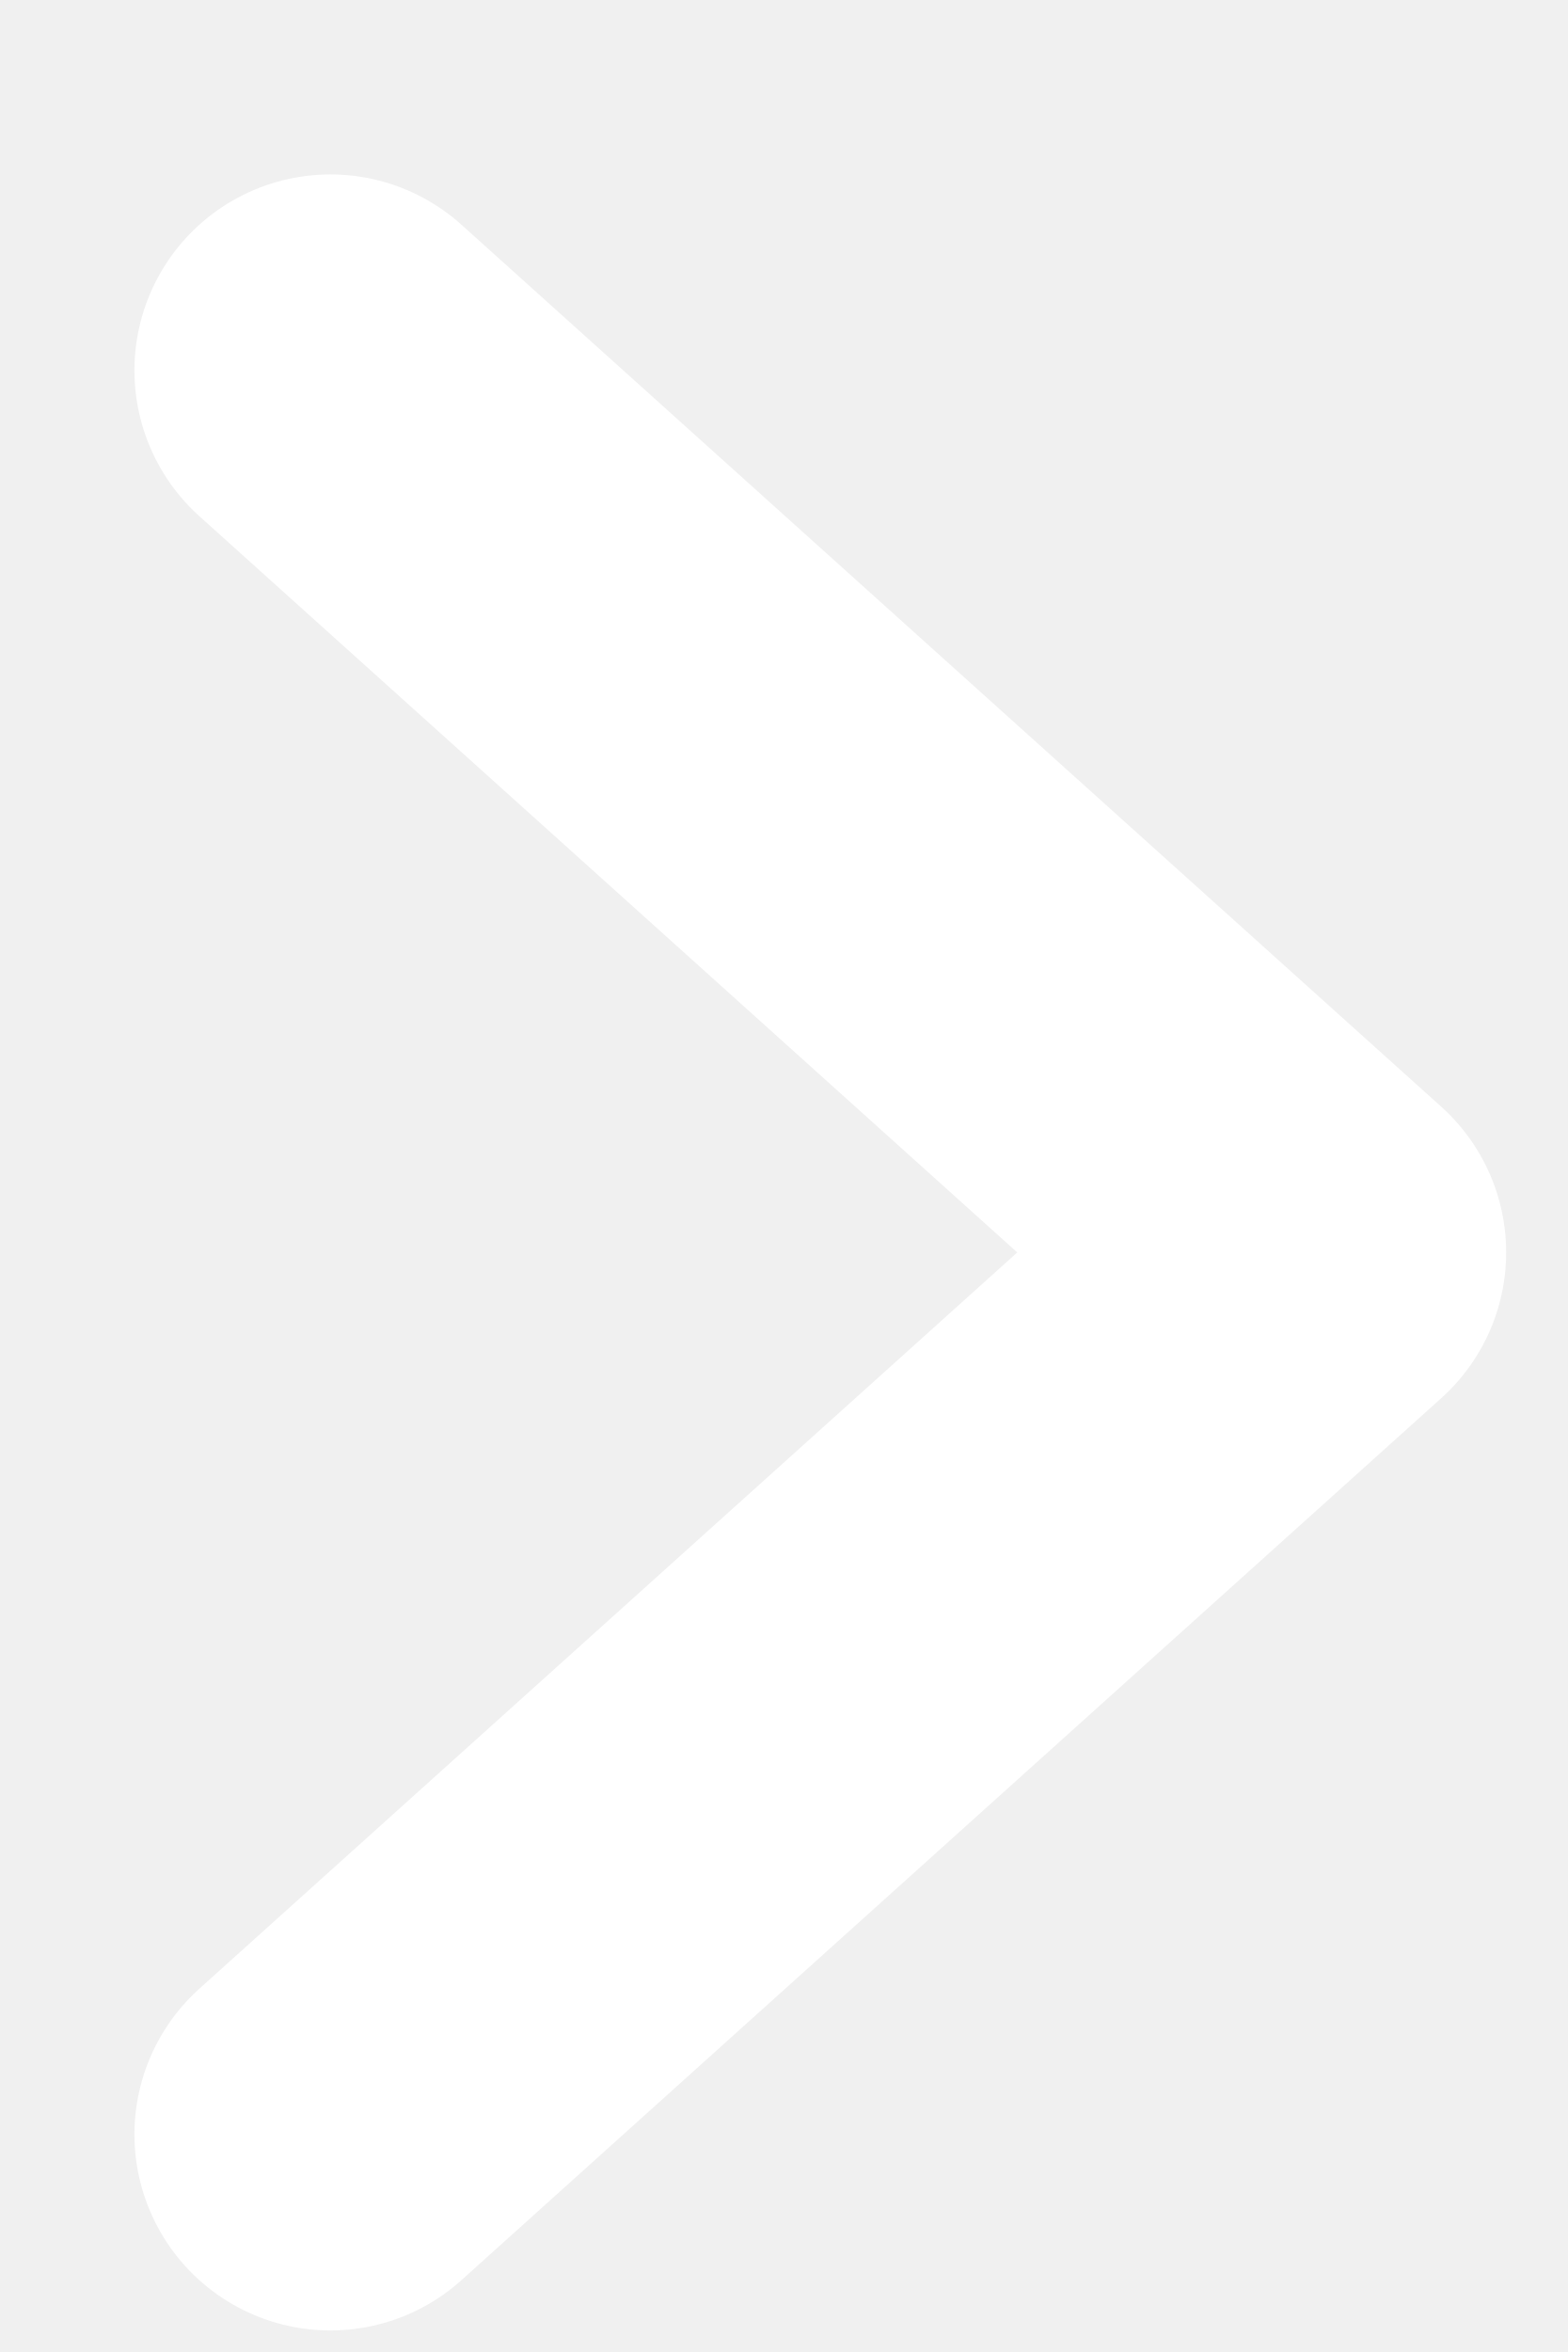
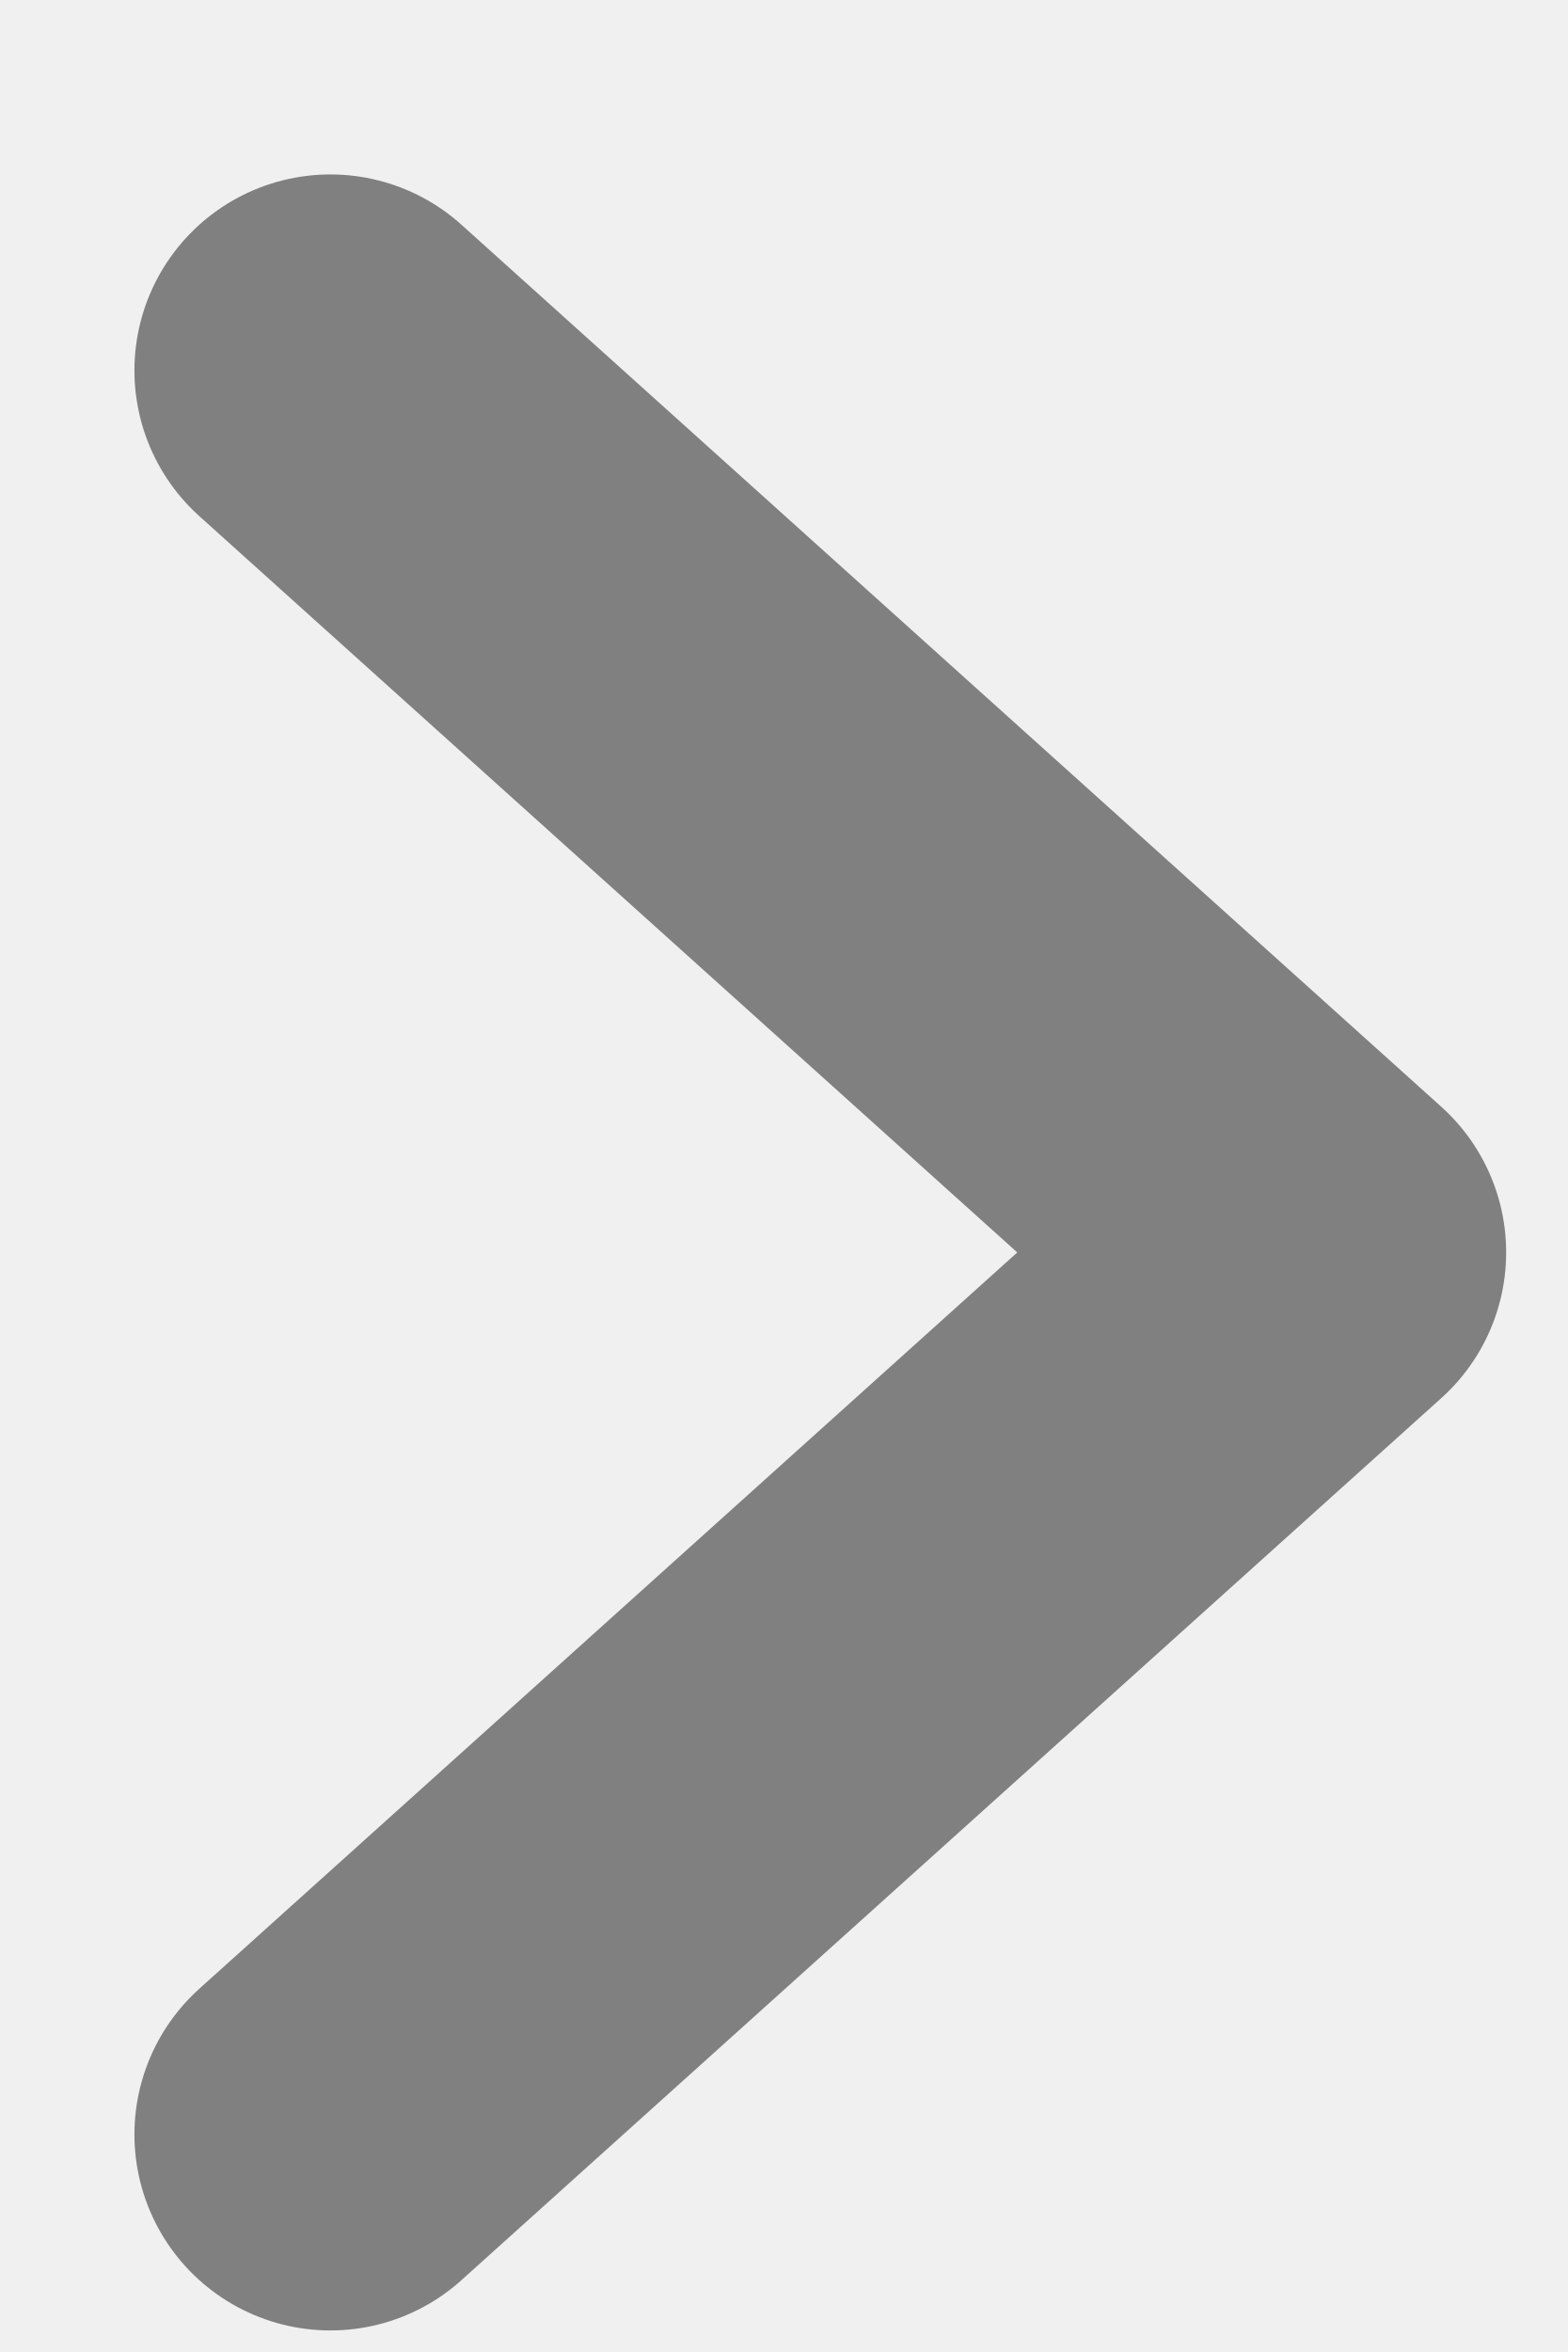
<svg xmlns="http://www.w3.org/2000/svg" width="8" height="12" viewBox="0 0 8 12" fill="none">
-   <path d="M1.686 1.89L6.686 6.39L1.686 10.89" stroke="white" stroke-width="2" stroke-linecap="round" stroke-linejoin="round" />
+   <path d="M1.686 1.89L6.686 6.39L1.686 10.89" stroke="#808080" stroke-width="2" stroke-linecap="round" stroke-linejoin="round" />
</svg>
